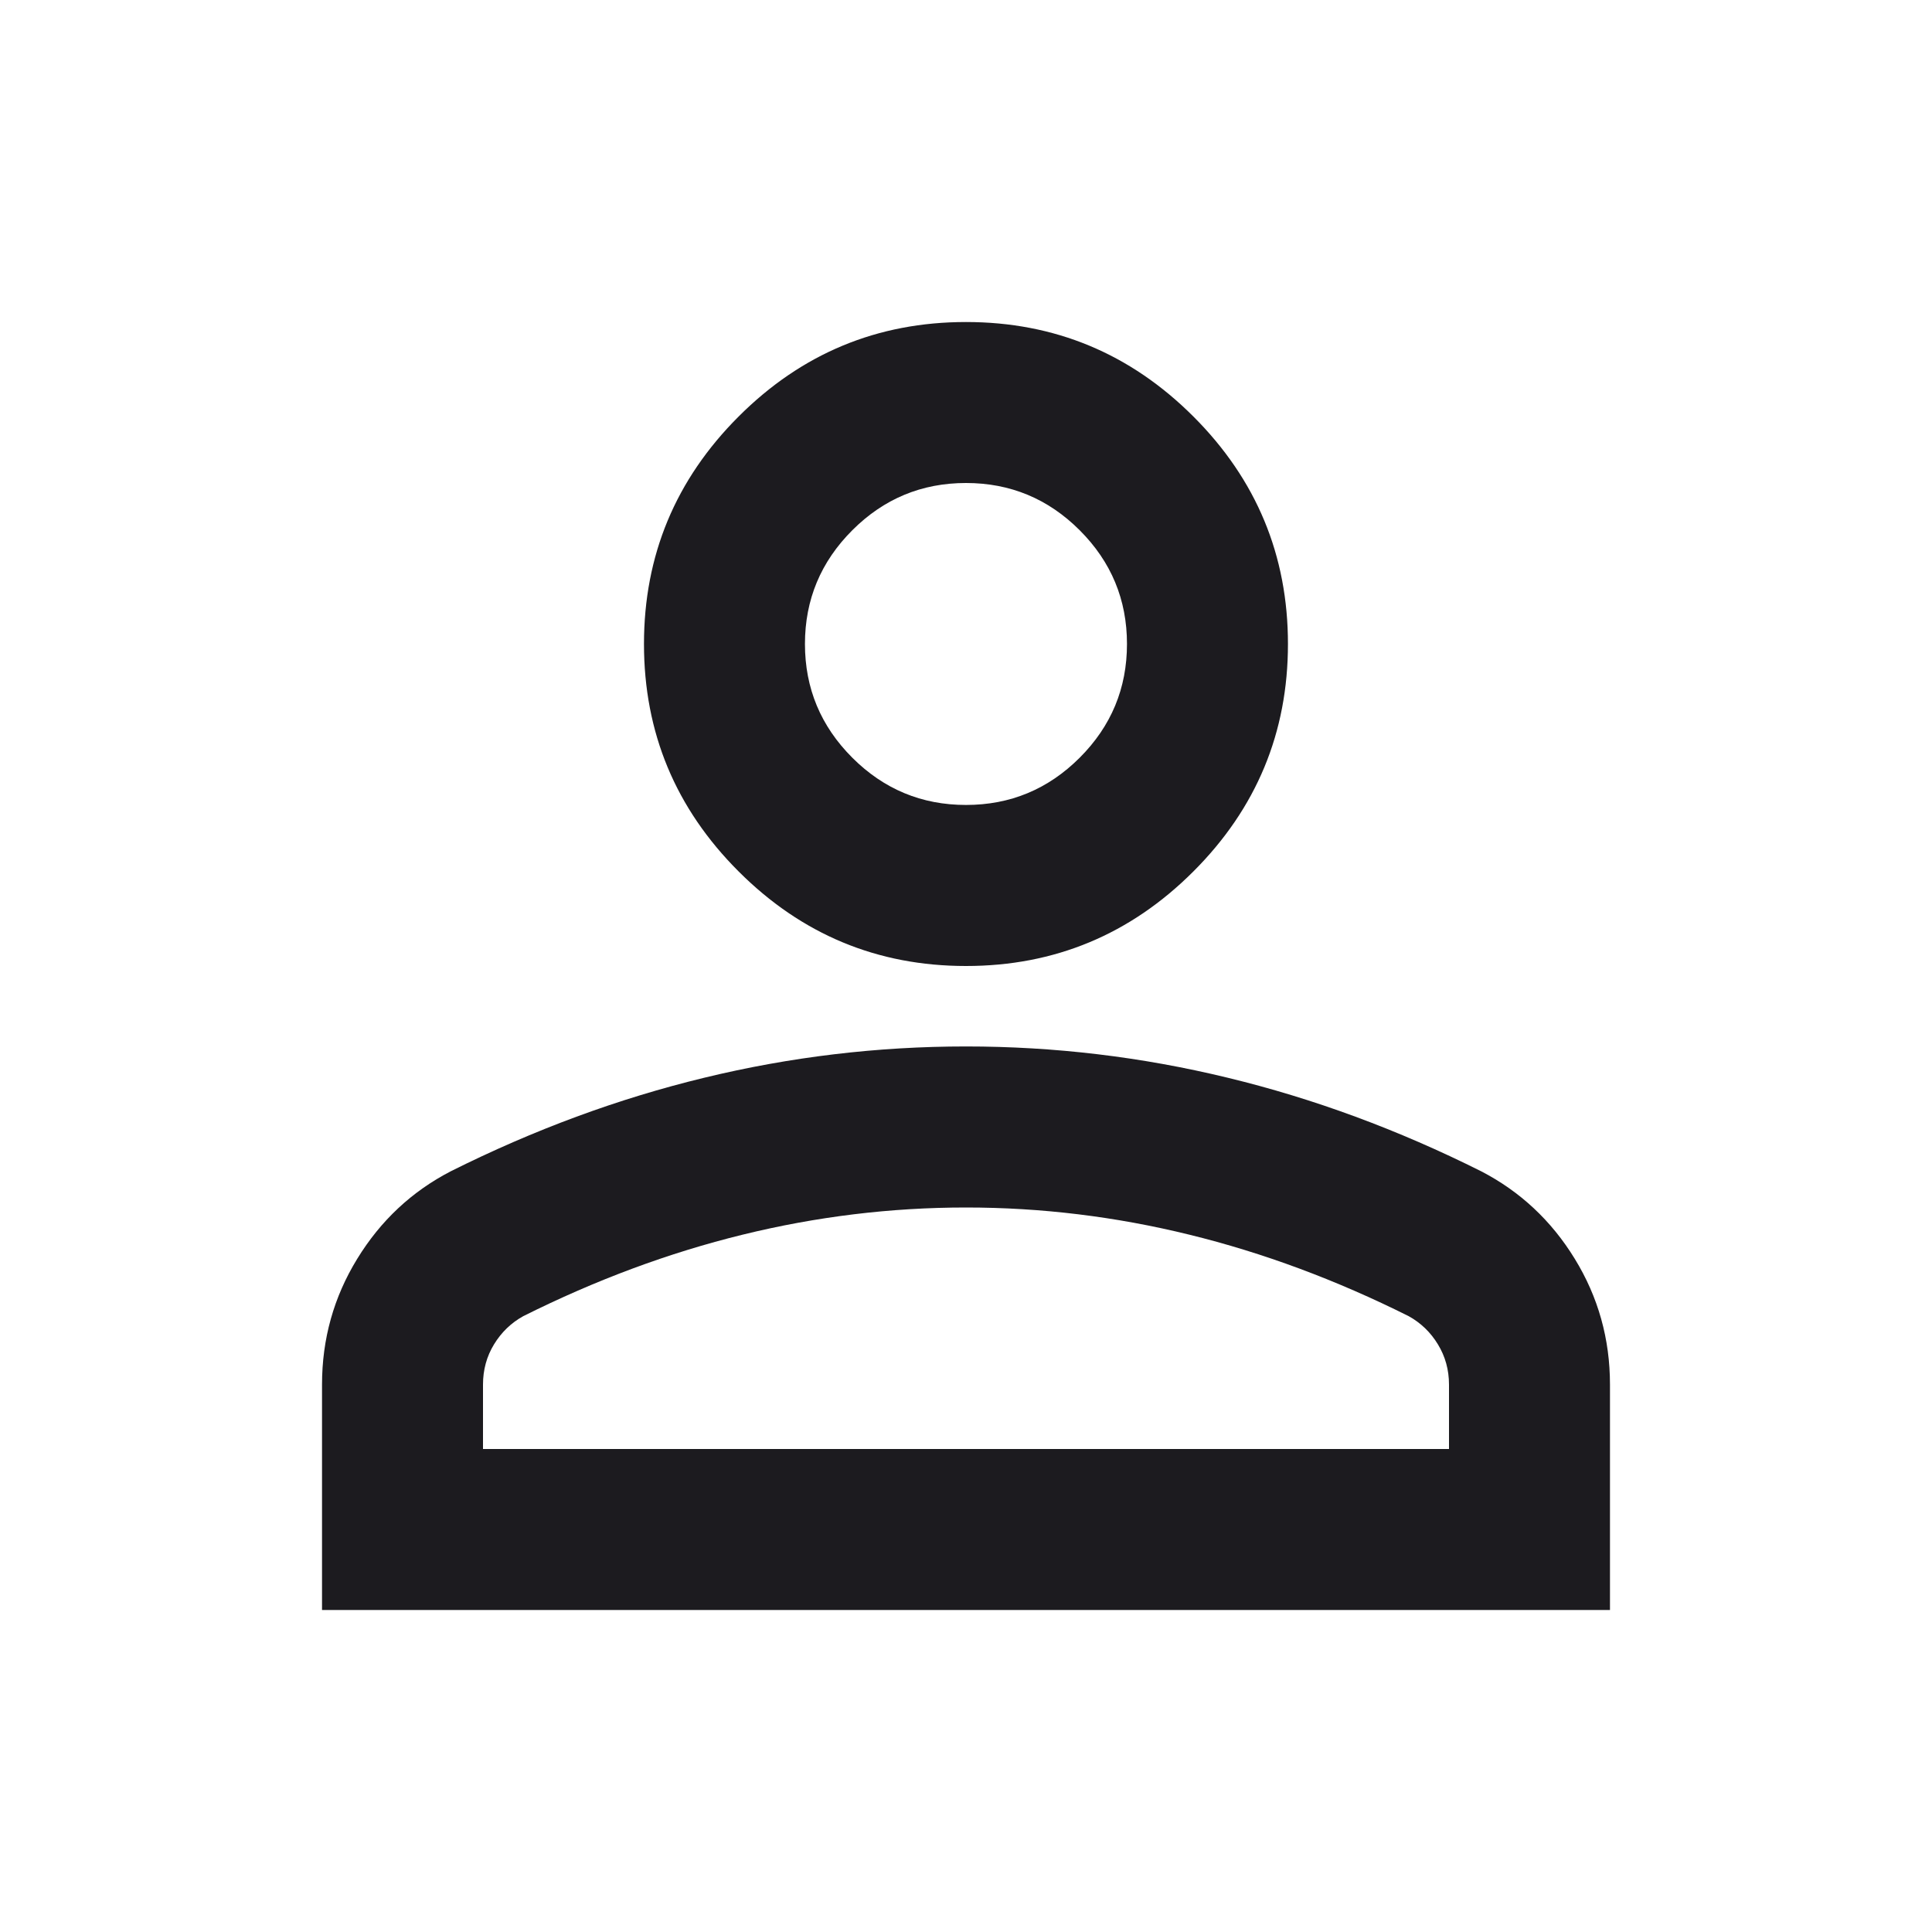
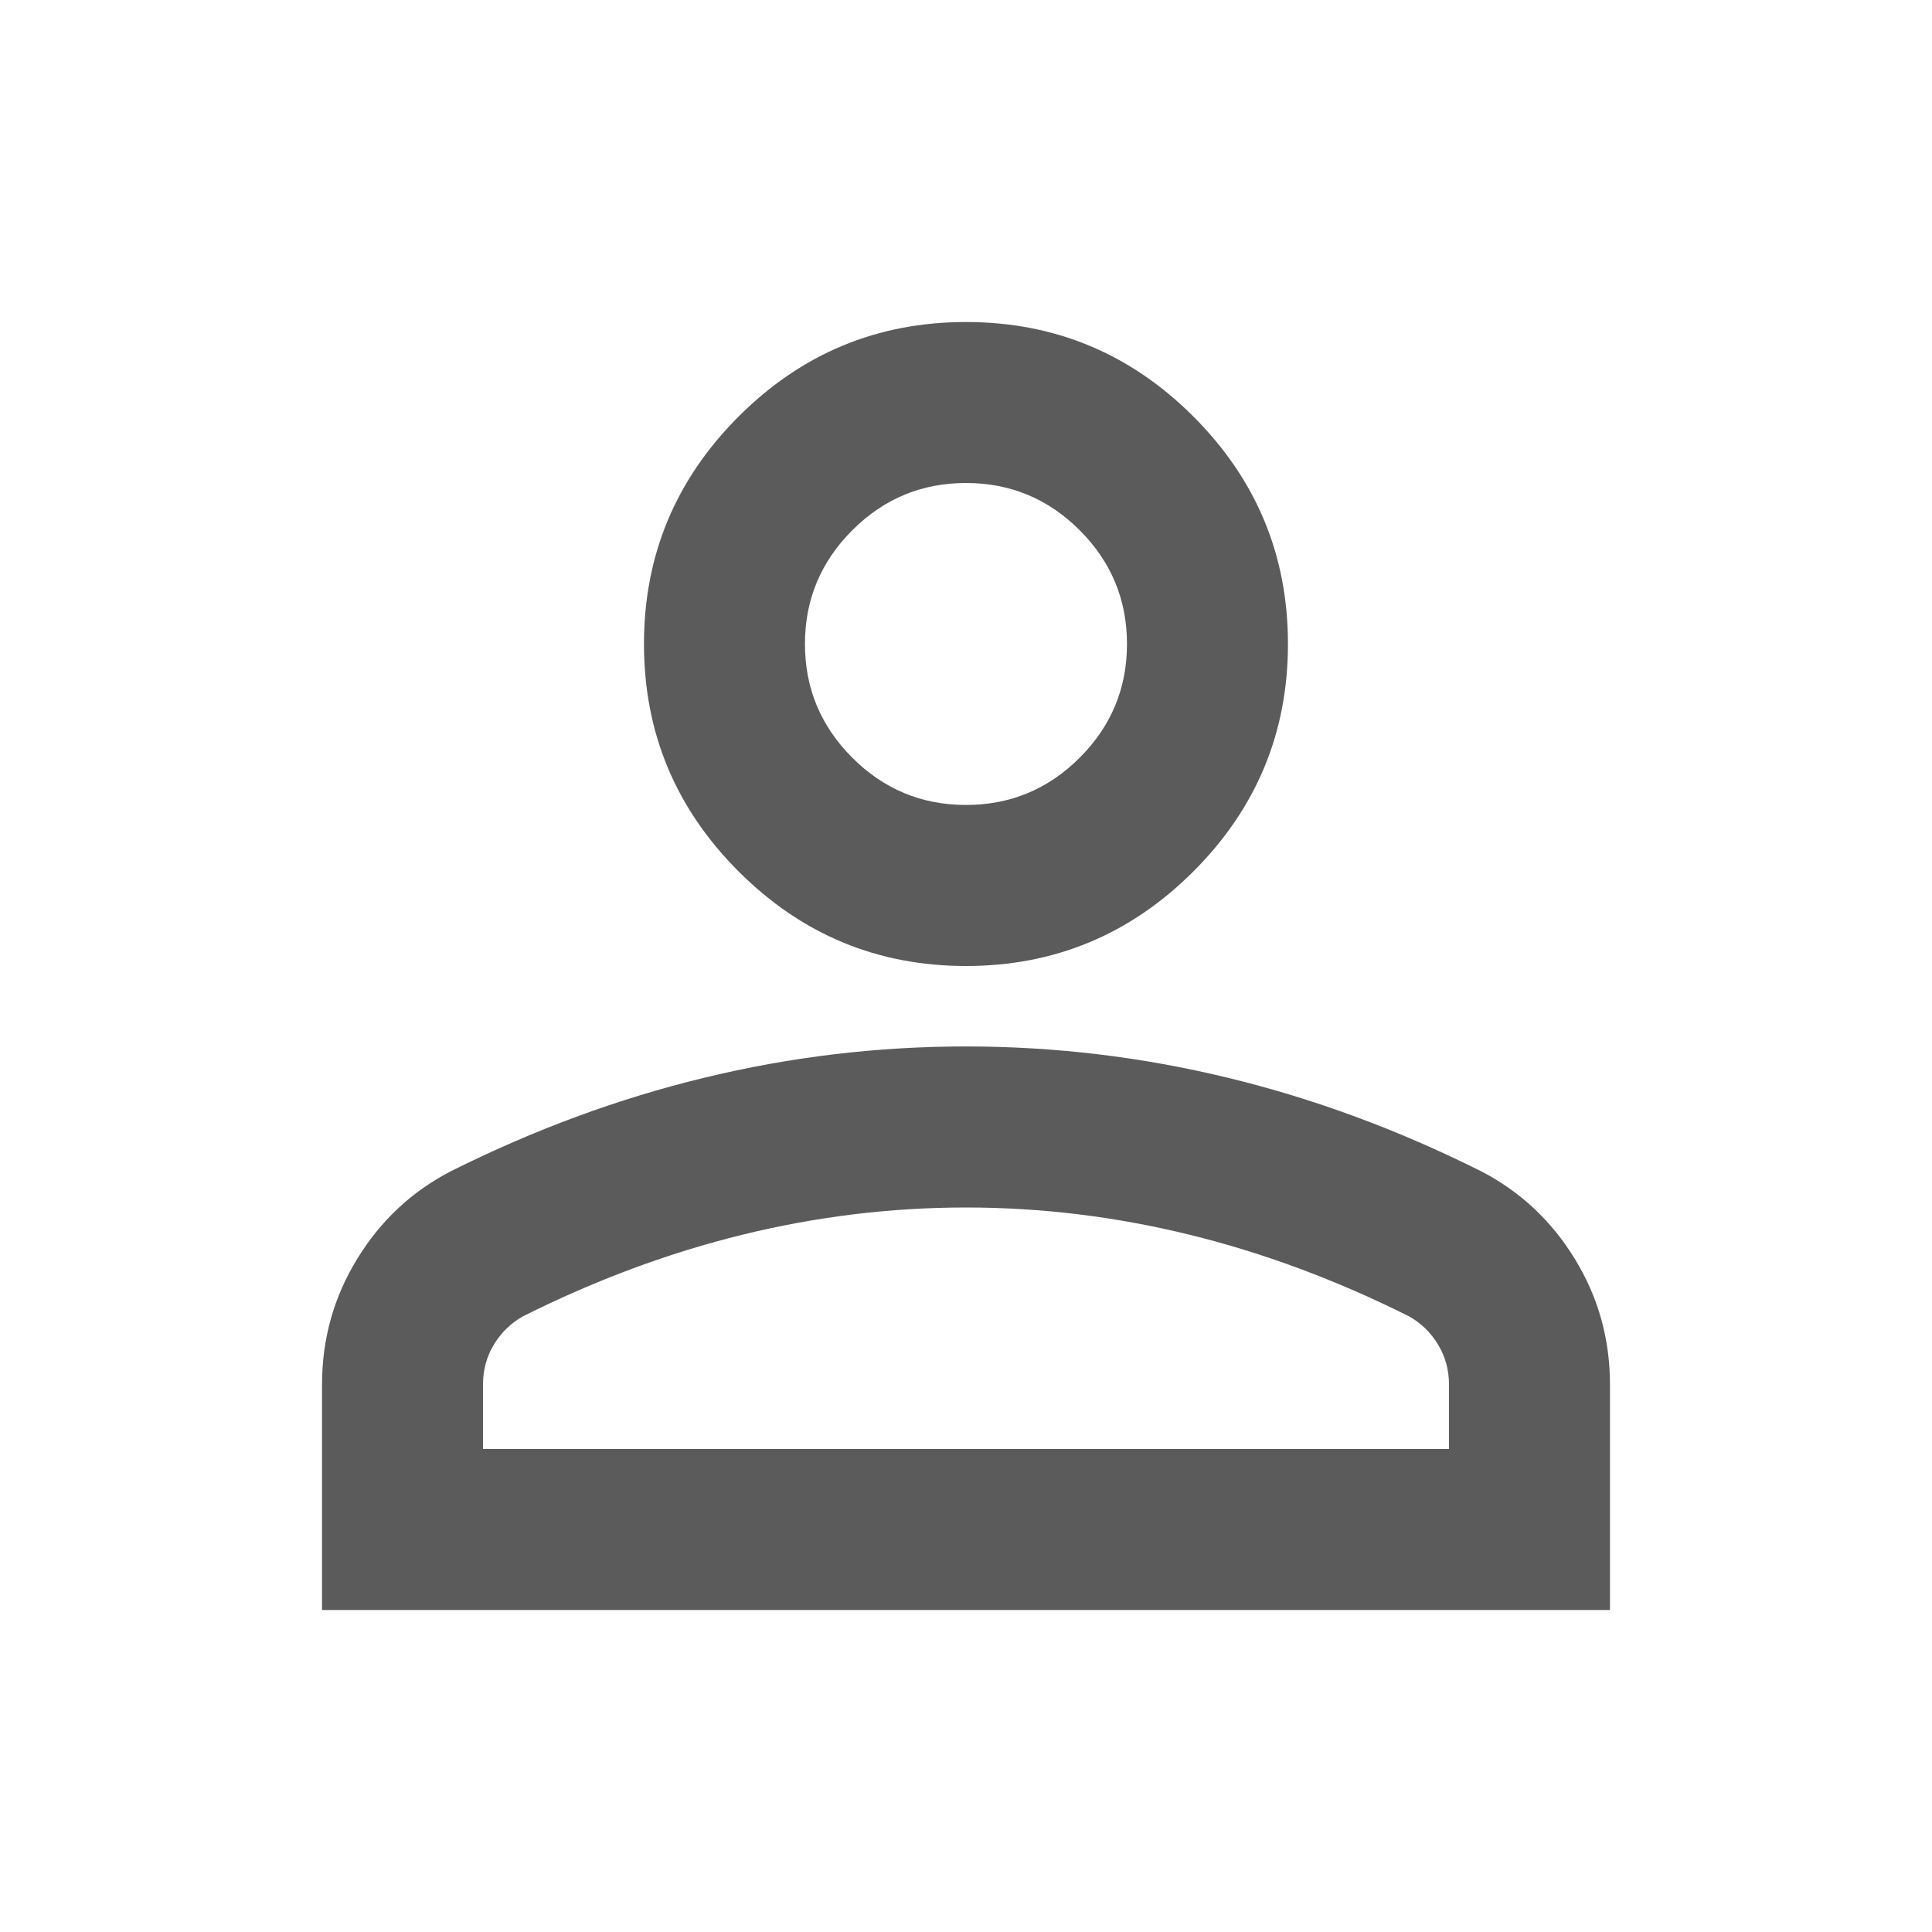
<svg xmlns="http://www.w3.org/2000/svg" width="28" height="28" viewBox="0 0 28 28" fill="none">
  <mask id="mask0_1_29" style="mask-type:alpha" maskUnits="userSpaceOnUse" x="0" y="0" width="28" height="28">
    <rect width="28" height="28" fill="#D9D9D9" />
  </mask>
  <g mask="url(#mask0_1_29)">
-     <path d="M14 14C12.716 14 11.618 13.543 10.704 12.629C9.79 11.715 9.333 10.617 9.333 9.333C9.333 8.05 9.79 6.951 10.704 6.037C11.618 5.123 12.716 4.667 14 4.667C15.283 4.667 16.382 5.123 17.296 6.037C18.21 6.951 18.666 8.05 18.666 9.333C18.666 10.617 18.21 11.715 17.296 12.629C16.382 13.543 15.283 14 14 14ZM4.667 23.333V20.067C4.667 19.405 4.837 18.798 5.177 18.244C5.517 17.689 5.969 17.267 6.533 16.975C7.739 16.372 8.964 15.92 10.208 15.619C11.453 15.317 12.716 15.166 14 15.166C15.283 15.166 16.547 15.317 17.791 15.619C19.036 15.92 20.261 16.372 21.466 16.975C22.03 17.267 22.483 17.689 22.823 18.244C23.163 18.798 23.333 19.405 23.333 20.067V23.333H4.667ZM7 21H21V20.067C21 19.853 20.946 19.658 20.839 19.483C20.733 19.308 20.591 19.172 20.416 19.075C19.366 18.55 18.307 18.156 17.237 17.894C16.168 17.631 15.089 17.5 14 17.5C12.911 17.5 11.832 17.631 10.762 17.894C9.693 18.156 8.633 18.55 7.583 19.075C7.408 19.172 7.267 19.308 7.16 19.483C7.053 19.658 7 19.853 7 20.067V21ZM14 11.666C14.642 11.666 15.191 11.438 15.648 10.981C16.105 10.524 16.333 9.975 16.333 9.333C16.333 8.691 16.105 8.142 15.648 7.685C15.191 7.228 14.642 7 14 7C13.358 7 12.809 7.228 12.352 7.685C11.895 8.142 11.666 8.691 11.666 9.333C11.666 9.975 11.895 10.524 12.352 10.981C12.809 11.438 13.358 11.666 14 11.666Z" fill="#1C1B1F" />
+     <path d="M14 14C12.716 14 11.618 13.543 10.704 12.629C9.79 11.715 9.333 10.617 9.333 9.333C9.333 8.05 9.79 6.951 10.704 6.037C11.618 5.123 12.716 4.667 14 4.667C15.283 4.667 16.382 5.123 17.296 6.037C18.21 6.951 18.666 8.05 18.666 9.333C18.666 10.617 18.21 11.715 17.296 12.629C16.382 13.543 15.283 14 14 14ZM4.667 23.333V20.067C4.667 19.405 4.837 18.798 5.177 18.244C5.517 17.689 5.969 17.267 6.533 16.975C7.739 16.372 8.964 15.92 10.208 15.619C11.453 15.317 12.716 15.166 14 15.166C15.283 15.166 16.547 15.317 17.791 15.619C19.036 15.92 20.261 16.372 21.466 16.975C22.03 17.267 22.483 17.689 22.823 18.244C23.163 18.798 23.333 19.405 23.333 20.067V23.333H4.667ZM7 21H21V20.067C21 19.853 20.946 19.658 20.839 19.483C20.733 19.308 20.591 19.172 20.416 19.075C19.366 18.55 18.307 18.156 17.237 17.894C16.168 17.631 15.089 17.5 14 17.5C12.911 17.5 11.832 17.631 10.762 17.894C9.693 18.156 8.633 18.55 7.583 19.075C7.408 19.172 7.267 19.308 7.16 19.483C7.053 19.658 7 19.853 7 20.067V21ZM14 11.666C14.642 11.666 15.191 11.438 15.648 10.981C16.105 10.524 16.333 9.975 16.333 9.333C16.333 8.691 16.105 8.142 15.648 7.685C15.191 7.228 14.642 7 14 7C13.358 7 12.809 7.228 12.352 7.685C11.895 8.142 11.666 8.691 11.666 9.333C11.666 9.975 11.895 10.524 12.352 10.981C12.809 11.438 13.358 11.666 14 11.666Z" fill="#5B5B5B" />
  </g>
</svg>
